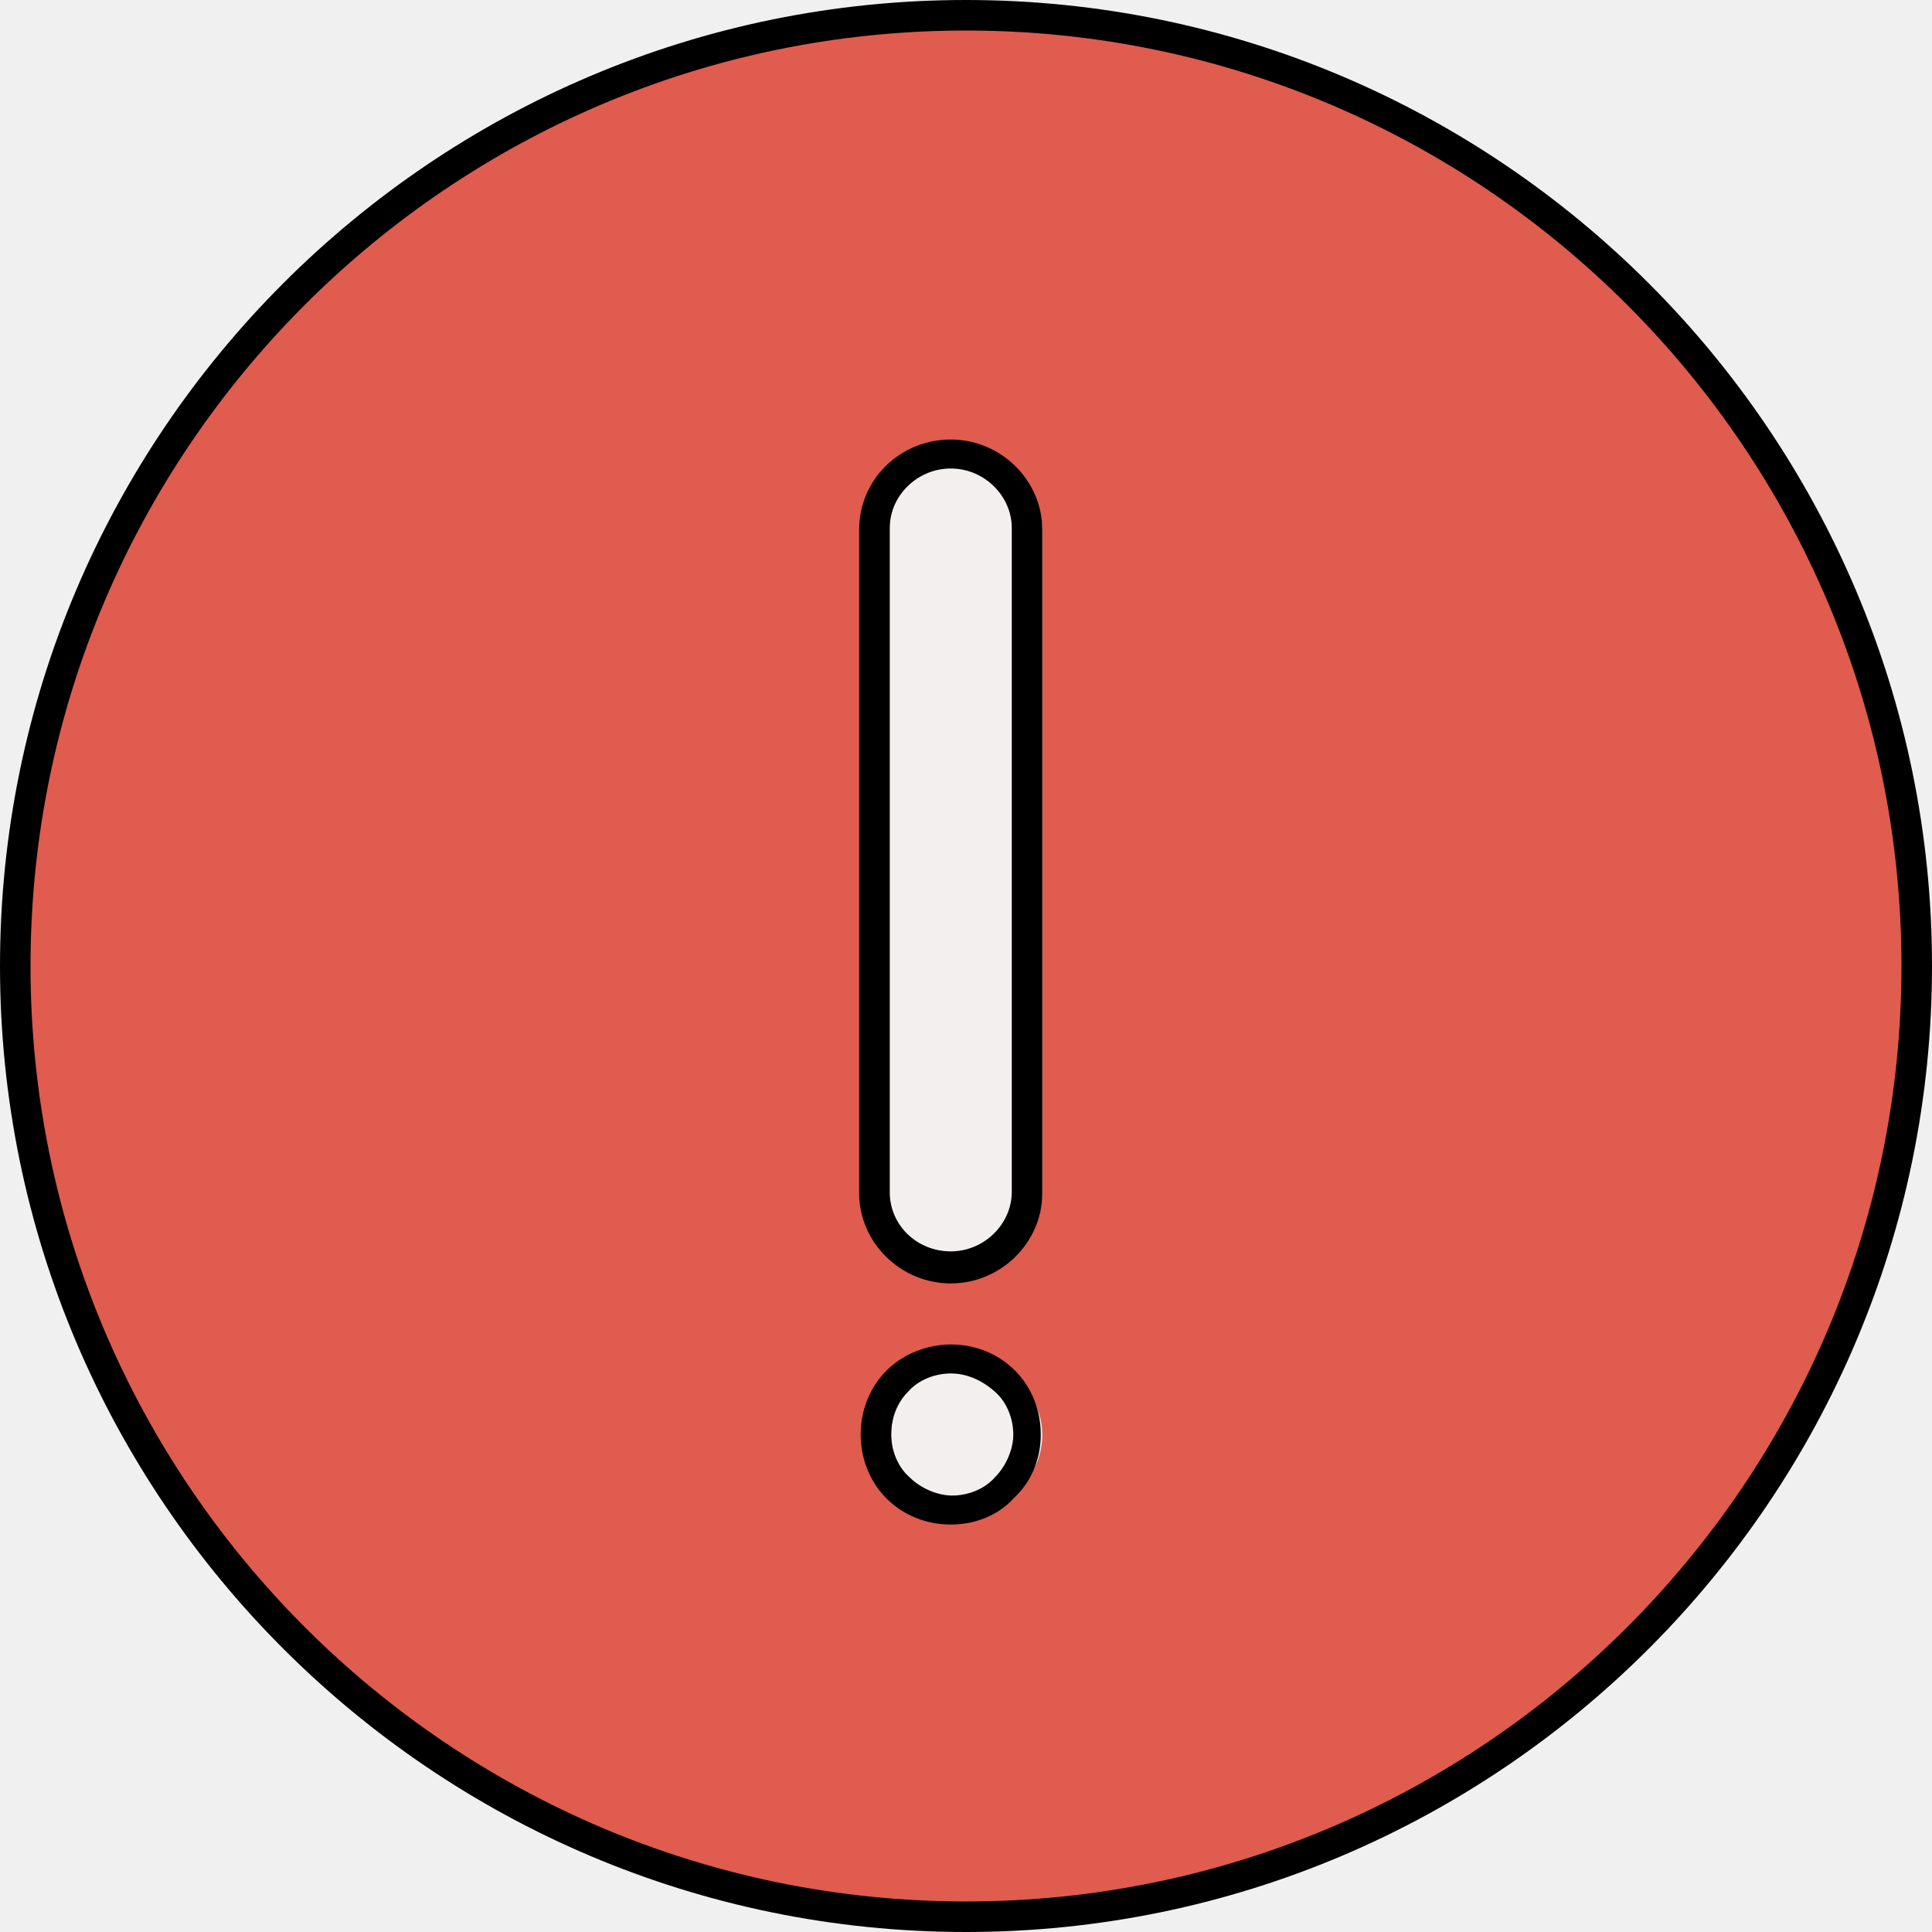
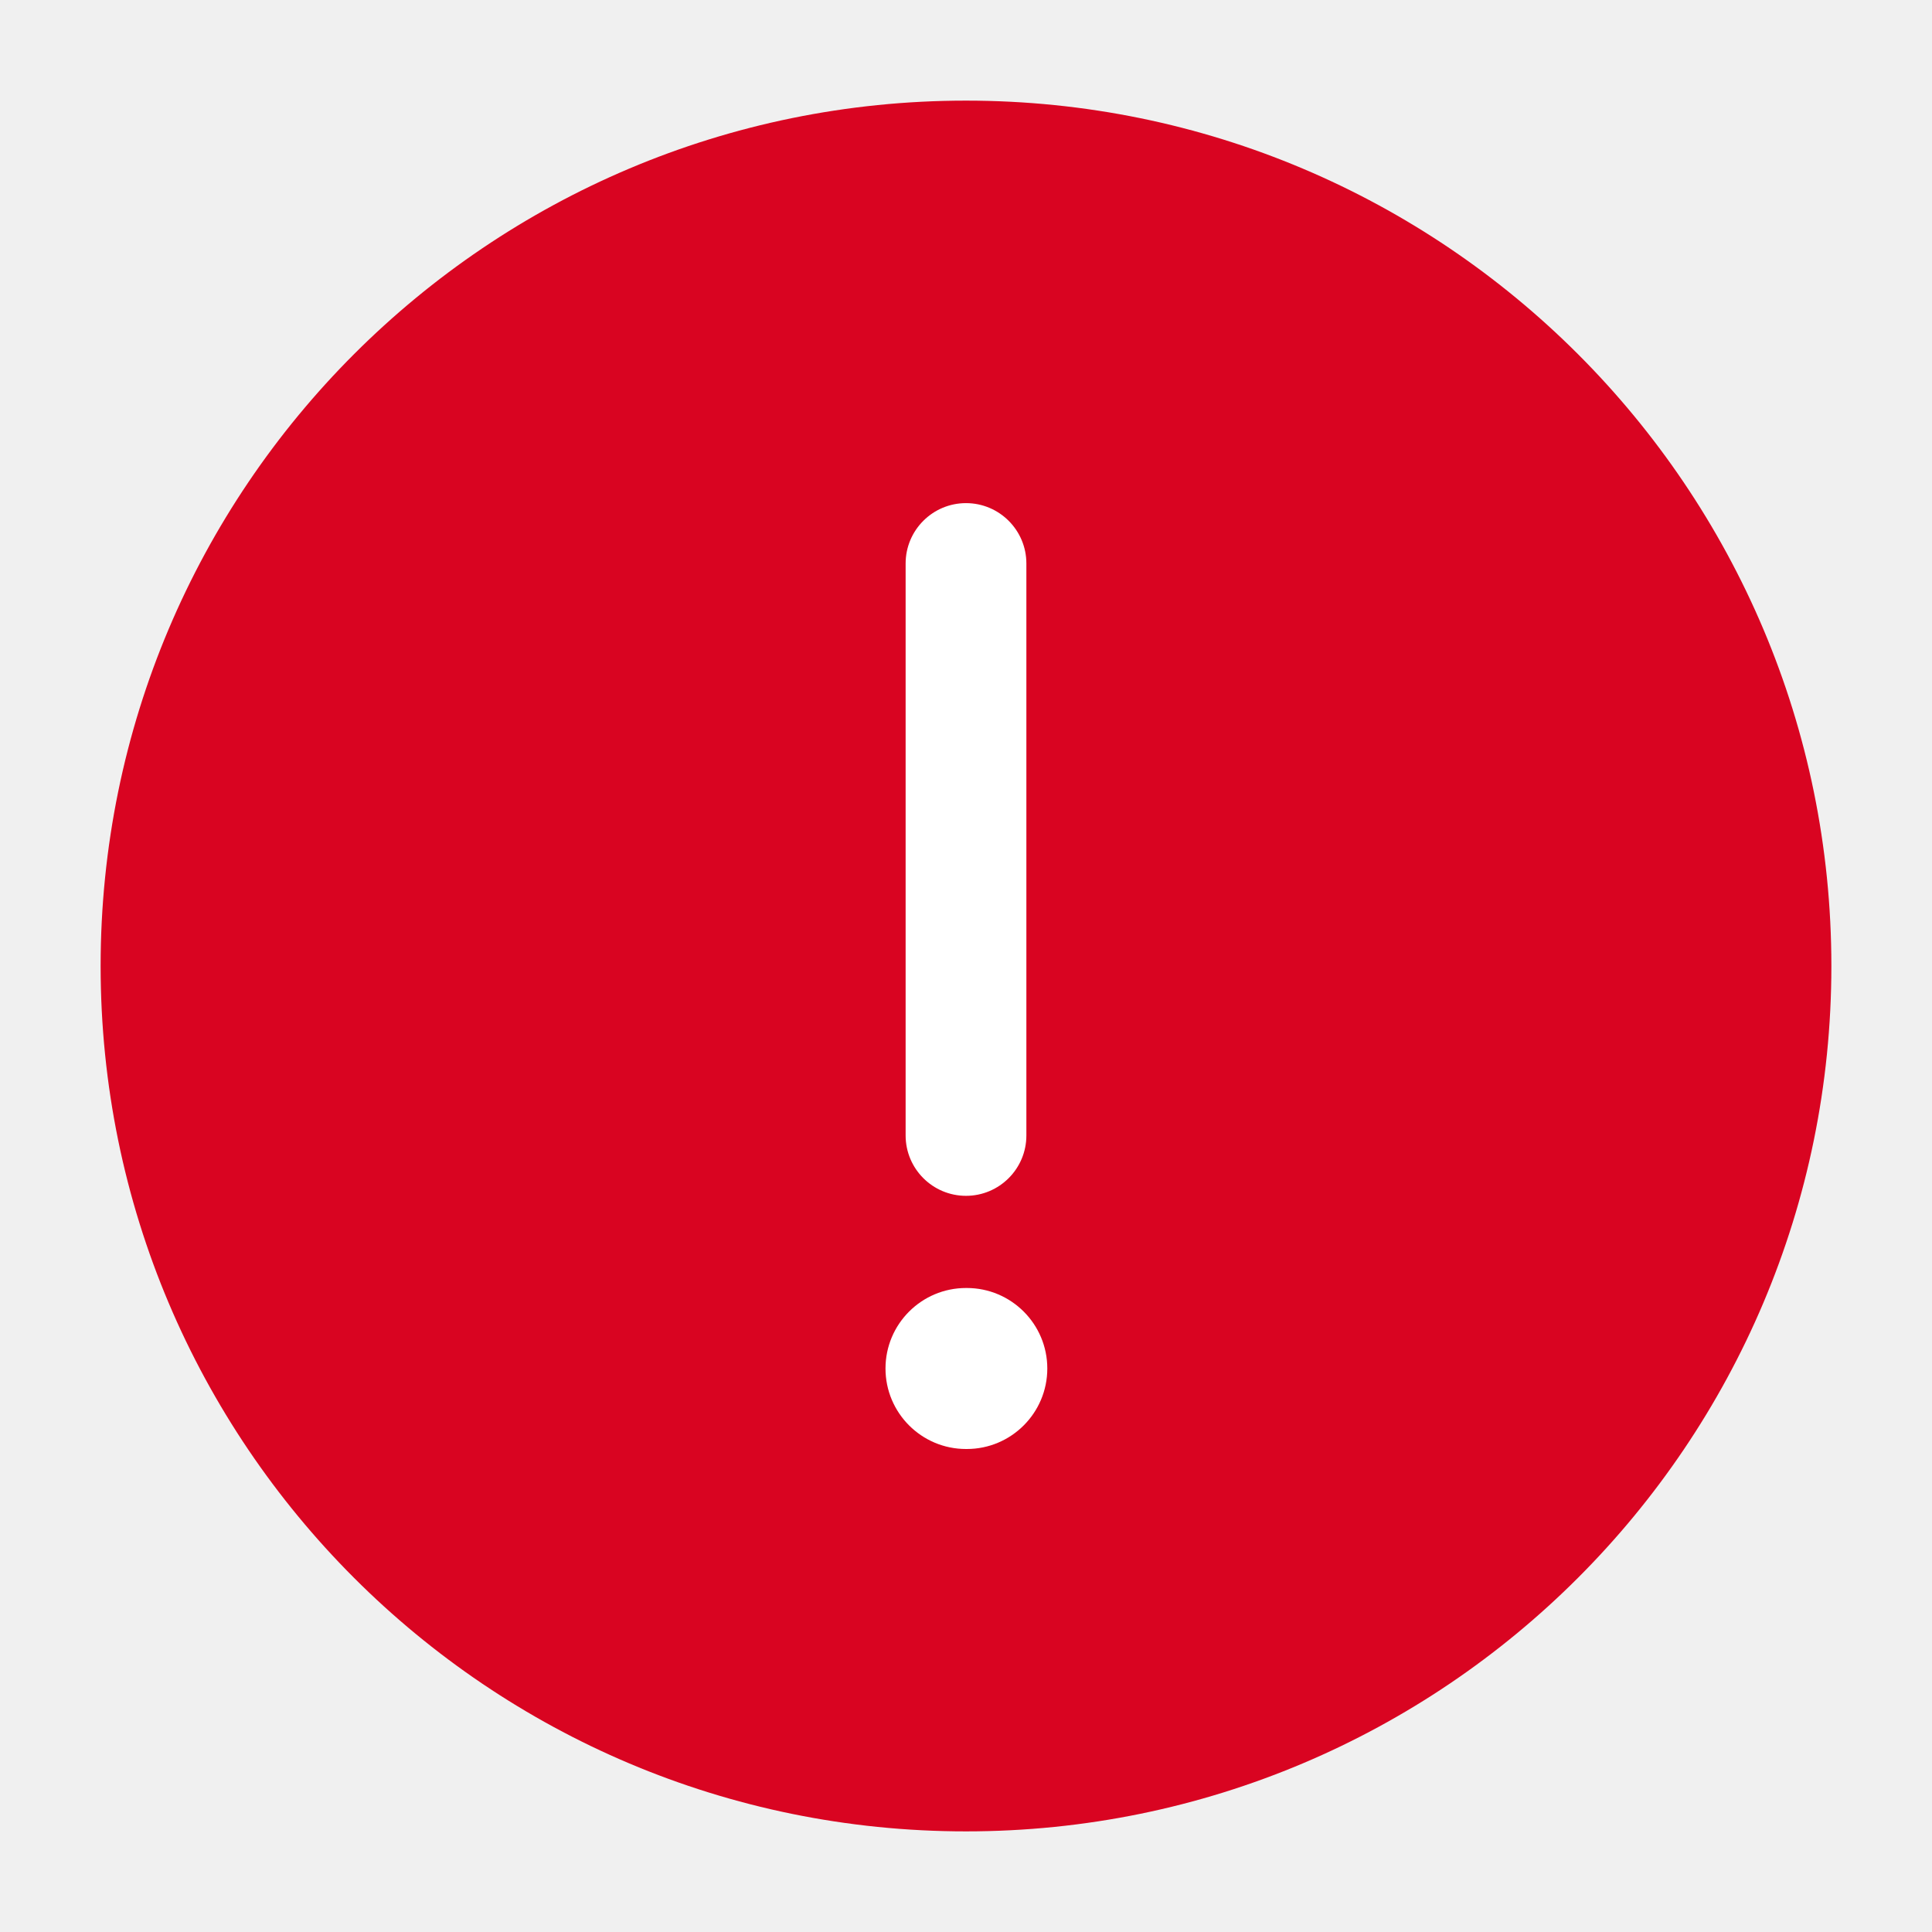
- <svg xmlns="http://www.w3.org/2000/svg" height="800px" width="800px" version="1.1" id="Layer_1" viewBox="0 0 506.4 506.4" xml:space="preserve">
-   <circle style="fill:#DF5C4E;" cx="253.2" cy="253.2" r="249.2" />
-   <g>
-     <path style="fill:#F4EFEF;" d="M253.2,332.4c-10.8,0-20-8.8-20-19.6v-174c0-10.8,9.2-19.6,20-19.6s20,8.8,20,19.6v174   C273.2,323.6,264,332.4,253.2,332.4z" />
-     <path style="fill:#F4EFEF;" d="M253.2,395.6c-5.2,0-10.4-2-14-5.6s-5.6-8.8-5.6-14s2-10.4,5.6-14s8.8-6,14-6s10.4,2,14,6   c3.6,3.6,6,8.8,6,14s-2,10.4-6,14C263.6,393.6,258.4,395.6,253.2,395.6z" />
+ <svg xmlns="http://www.w3.org/2000/svg" width="256px" height="256px" viewBox="0 0 24.00 24.00" fill="none" stroke="#D90421" stroke-width="0">
+   <g id="SVGRepo_bgCarrier" stroke-width="0" />
+   <g id="SVGRepo_tracerCarrier" stroke-linecap="round" stroke-linejoin="round" />
+   <g id="SVGRepo_iconCarrier">
+     <g id="style=bulk">
+       <g id="warning-circle">
+         <path id="vector (Stroke)" fill-rule="evenodd" clip-rule="evenodd" d="M1.25 12C1.25 6.063 6.063 1.25 12 1.25C17.937 1.25 22.75 6.063 22.75 12C22.75 17.937 17.937 22.75 12 22.75C6.063 22.75 1.25 17.937 1.25 12Z" fill="#D90421" />
+         <path id="vector (Stroke)_2" fill-rule="evenodd" clip-rule="evenodd" d="M12 6.25C12.414 6.25 12.75 6.586 12.75 7V14.105C12.75 14.519 12.414 14.855 12 14.855C11.586 14.855 11.25 14.519 11.25 14.105V7C11.25 6.586 11.586 6.25 12 6.25Z" fill="#FFFFFF" />
+         <path id="ellipse (Stroke)" fill-rule="evenodd" clip-rule="evenodd" d="M11 17C11 16.448 11.448 16 12 16H12.01C12.562 16 13.01 16.448 13.01 17C13.01 17.552 12.562 18 12.01 18H12C11.448 18 11 17.552 11 17Z" fill="#FFFFFF" />
+       </g>
+     </g>
  </g>
-   <path d="M253.2,506.4C113.6,506.4,0,392.8,0,253.2S113.6,0,253.2,0s253.2,113.6,253.2,253.2S392.8,506.4,253.2,506.4z M253.2,8  C118,8,8,118,8,253.2s110,245.2,245.2,245.2s245.2-110,245.2-245.2S388.4,8,253.2,8z" />
-   <path d="M249.2,336.4c-13.2,0-24-10.8-24-23.6v-174c0-13.2,10.8-23.6,24-23.6s24,10.8,24,23.6v174  C273.2,325.6,262.4,336.4,249.2,336.4z M249.2,122.8c-8.8,0-16,7.2-16,15.6v174c0,8.8,7.2,15.6,16,15.6s16-7.2,16-15.6v-174  C265.2,130,258,122.8,249.2,122.8z" />
-   <path d="M249.2,399.6c-6.4,0-12.4-2.4-16.8-6.8c-4.4-4.4-6.8-10.4-6.8-16.8s2.4-12.4,6.8-16.8c4.4-4.4,10.8-6.8,16.8-6.8  c6.4,0,12.4,2.4,16.8,6.8c4.4,4.4,6.8,10.4,6.8,16.8s-2.4,12.4-7.2,16.8C261.6,397.2,255.6,399.6,249.2,399.6z M249.2,360  c-4,0-8.4,1.6-11.2,4.8c-2.8,2.8-4.4,6.8-4.4,11.2c0,4,1.6,8.4,4.8,11.2c2.8,2.8,7.2,4.8,11.2,4.8s8.4-1.6,11.2-4.8  c2.8-2.8,4.8-7.2,4.8-11.2s-1.6-8.4-4.8-11.2C257.2,361.6,253.2,360,249.2,360z" />
</svg>
